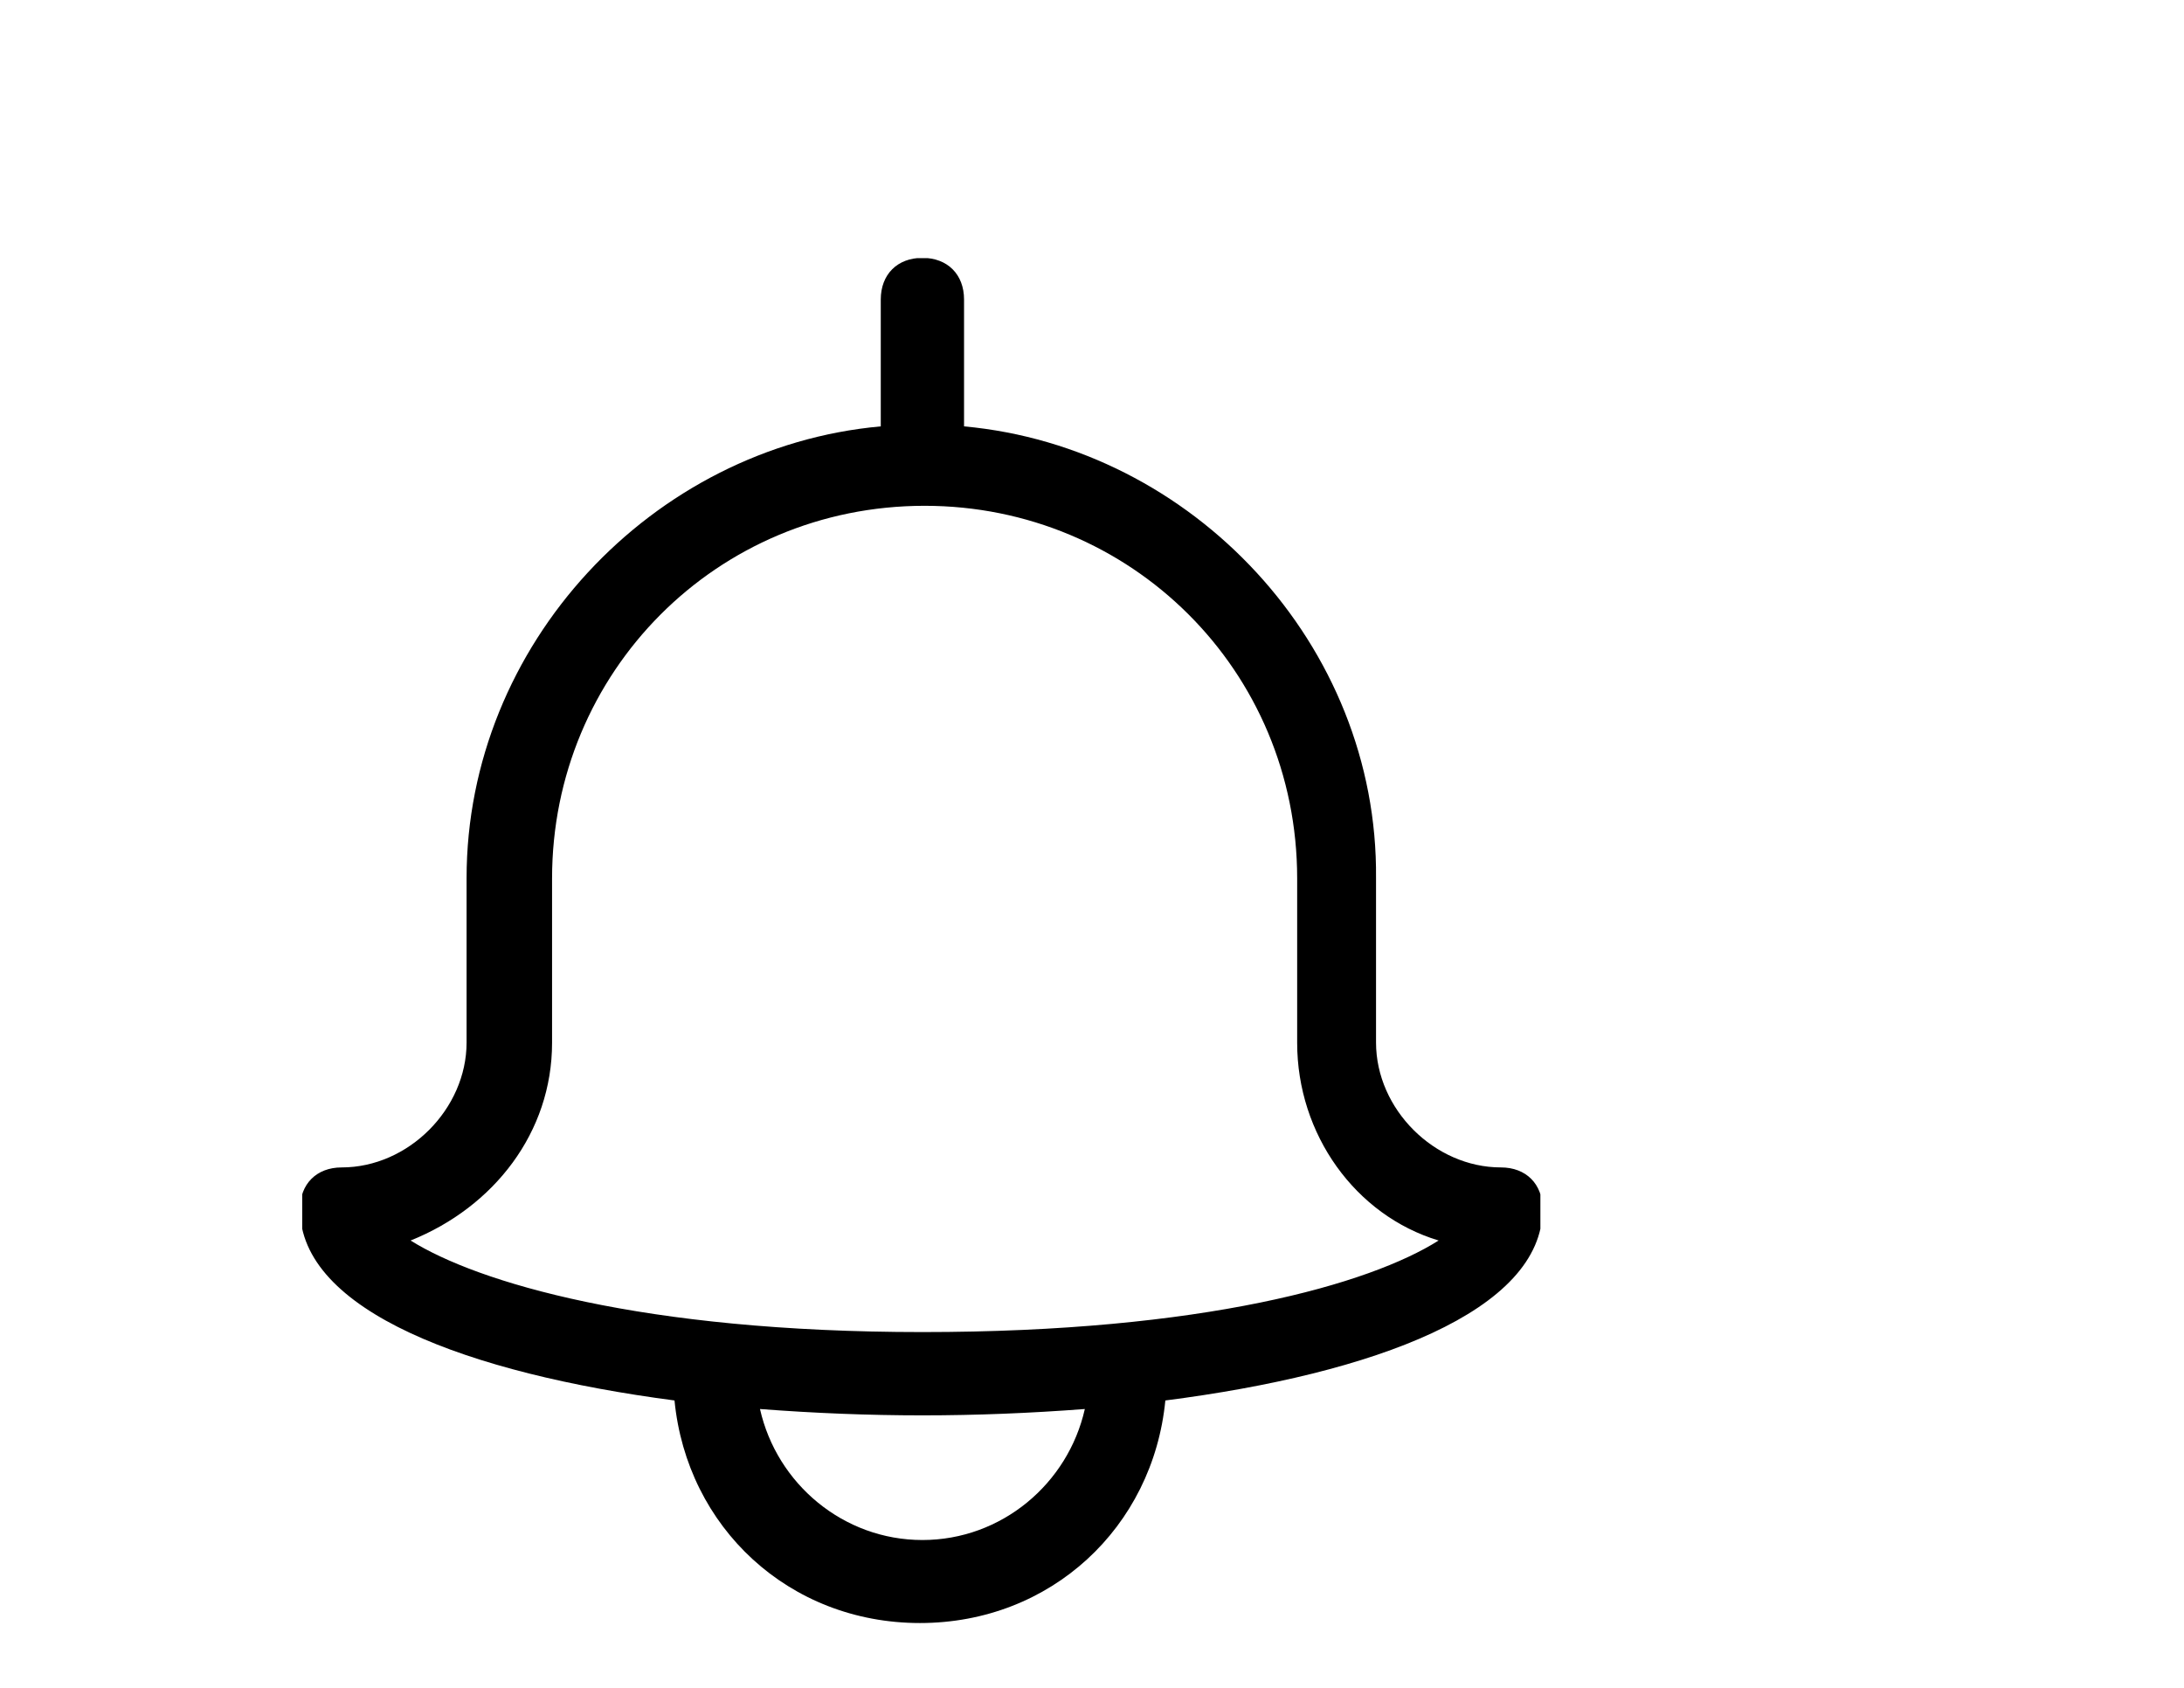
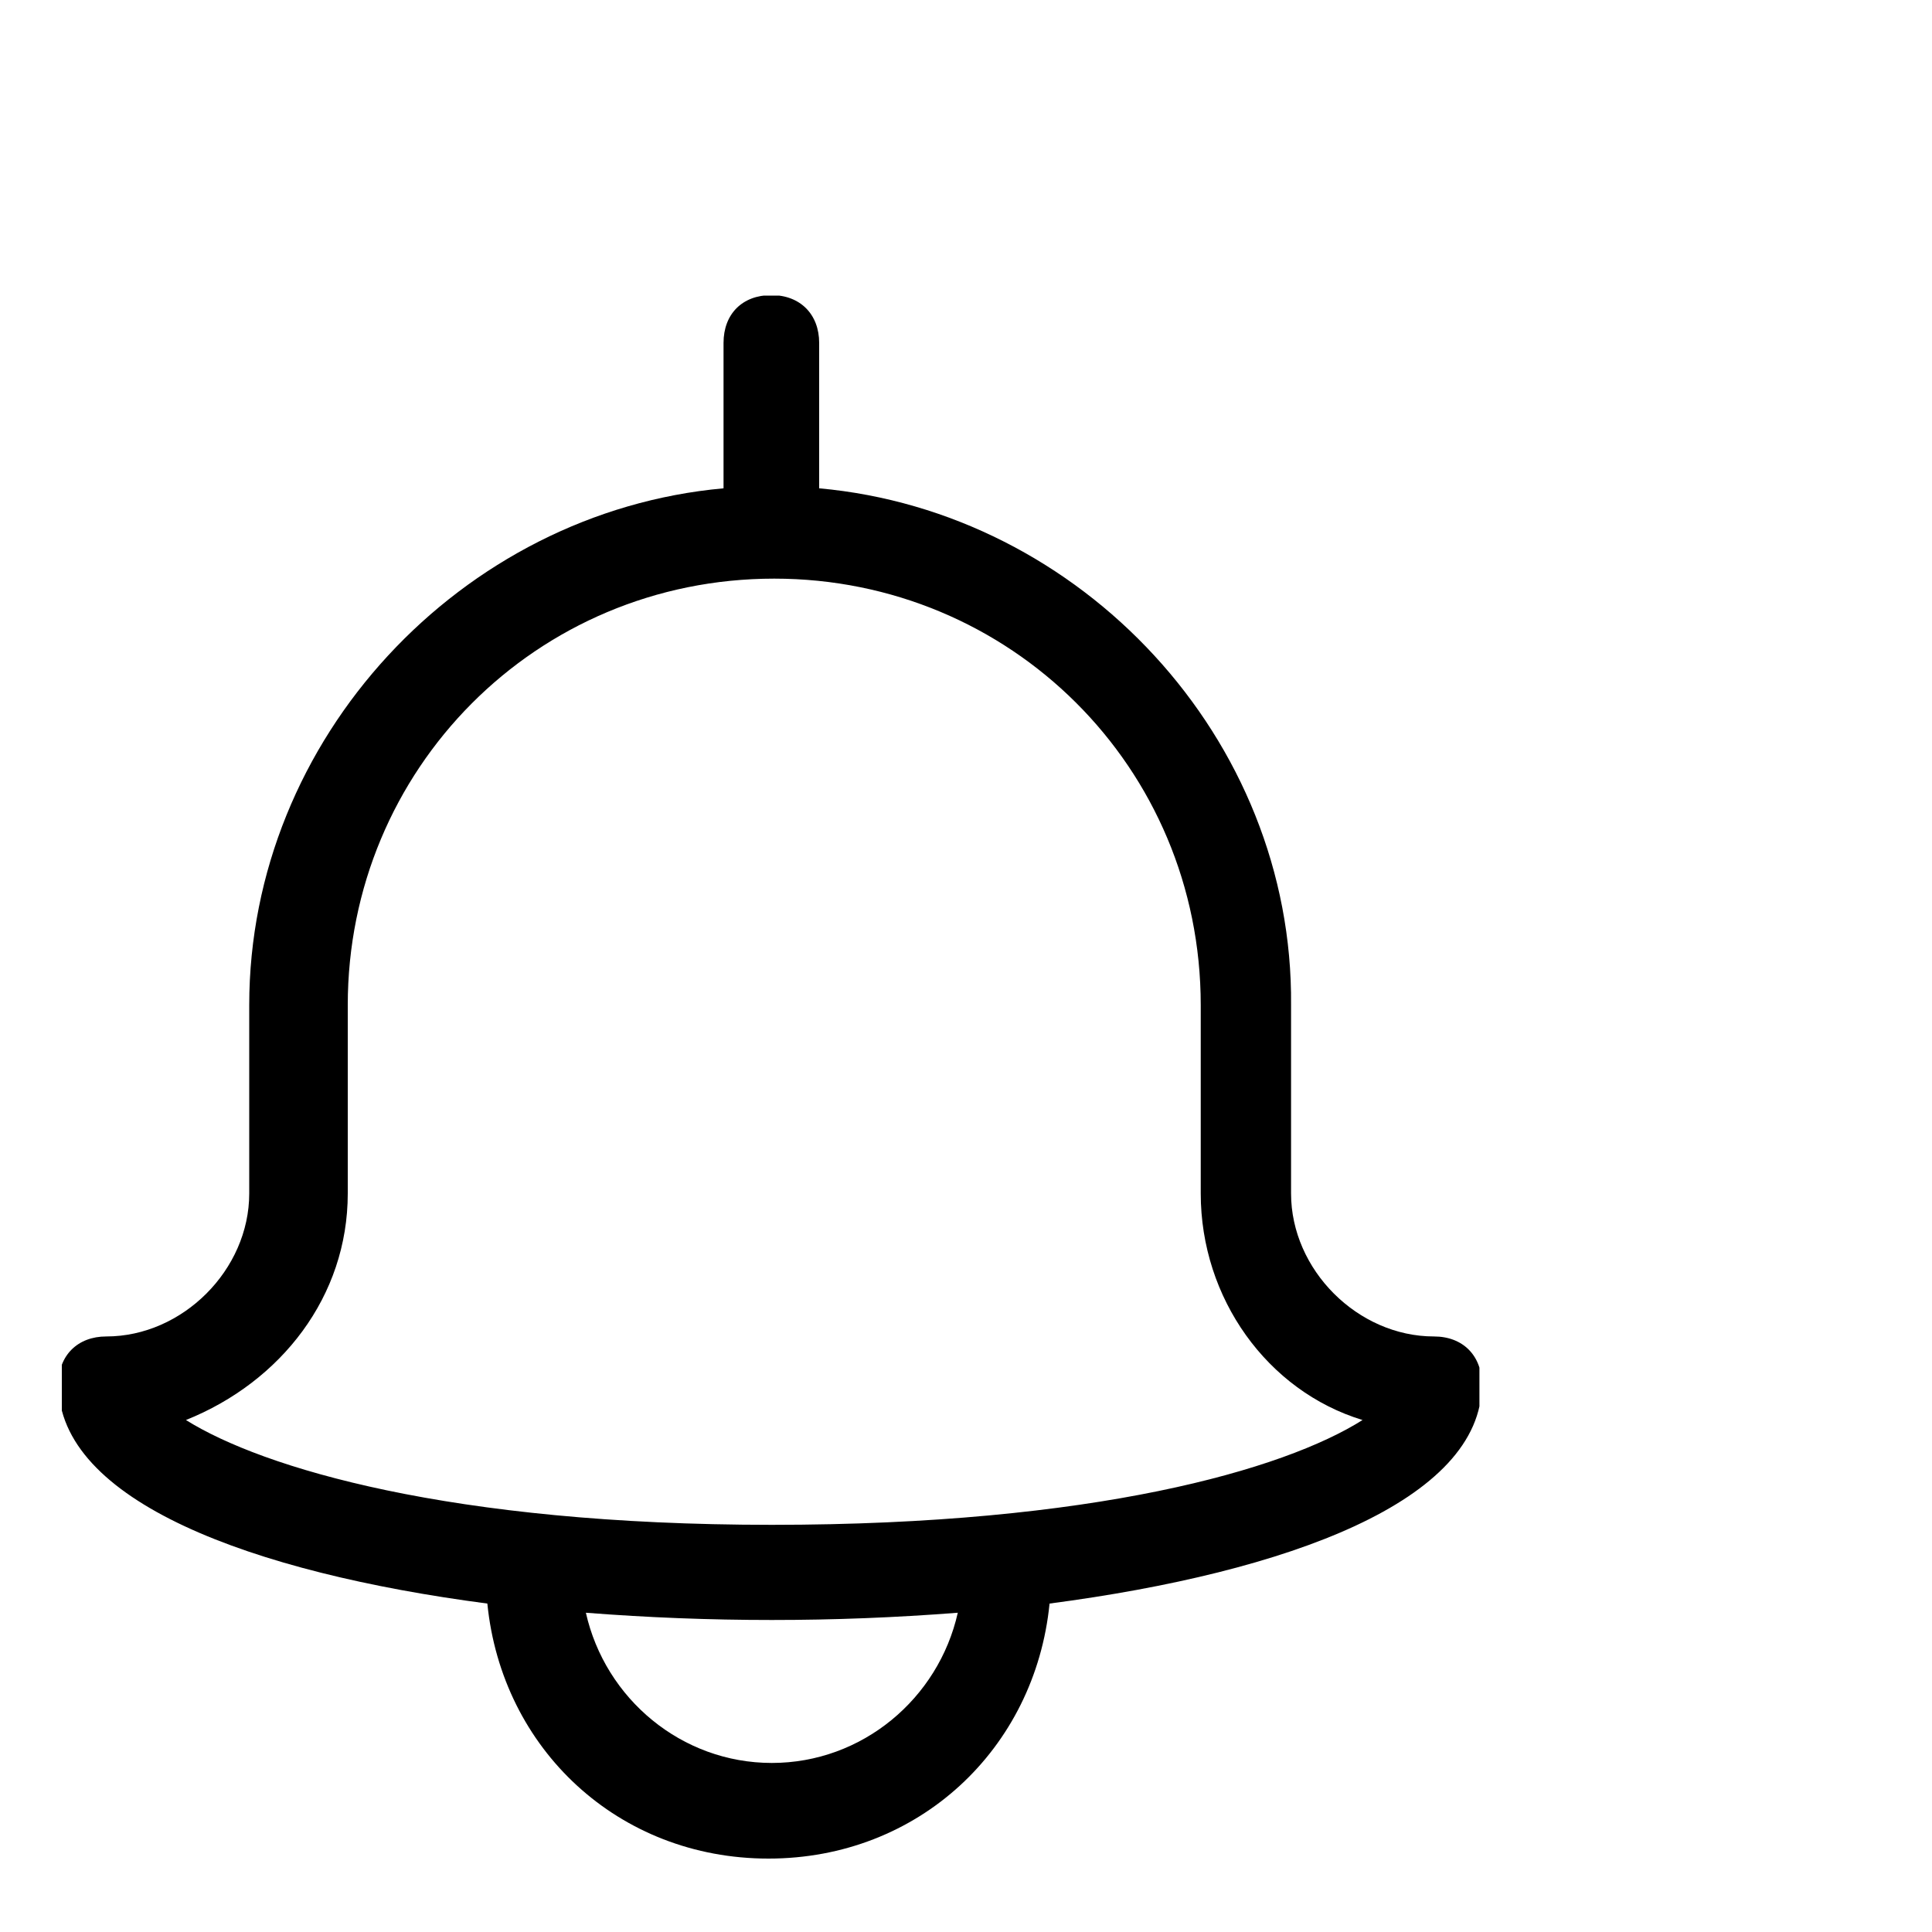
- <svg xmlns="http://www.w3.org/2000/svg" xmlns:xlink="http://www.w3.org/1999/xlink" version="1.1" id="Layer_1" x="0px" y="0px" viewBox="0 0 792 612" enable-background="new 0 0 792 612" xml:space="preserve">
+ <svg xmlns="http://www.w3.org/2000/svg" xmlns:xlink="http://www.w3.org/1999/xlink" version="1.1" id="Layer_1" x="0px" y="0px" viewBox="0 0 400 400" enable-background="new 0 0 400 400" xml:space="preserve">
  <g>
    <g>
      <g>
        <defs>
-           <rect id="SVGID_1_" x="109.6" y="93.6" width="449" height="496.5" />
+           <rect id="SVGID_1_" x="12.8" y="61.2" width="293.5" height="324.5" />
        </defs>
        <clipPath id="SVGID_2_">
          <use xlink:href="#SVGID_1_" overflow="visible" />
        </clipPath>
-         <path clip-path="url(#SVGID_2_)" d="M559.4,438.4c0-9.1-6-15.1-15.1-15.1c-24.1,0-45.3-21.1-45.3-45.3v-59.6     c0.8-84.5-66.4-156.2-149.4-163.8v-46c0-9.1-6-15.1-15.1-15.1c-9.1,0-15.1,6-15.1,15.1v46c-83,7.5-150.2,79.2-150.2,163.8v59.6     c0,24.1-21.1,45.3-45.3,45.3c-9.1,0-15.1,6-15.1,15.1c0,37,61.1,59.6,135.8,69.4c4.5,46,41.5,80.7,89,80.7s84.5-34.7,89-80.7     C498.3,498.1,559.4,475.4,559.4,438.4L559.4,438.4z M334.5,558.4c-28.7,0-52.8-20.4-58.9-47.5c19.6,1.5,39.2,2.3,58.9,2.3     c19.6,0,39.2-0.8,58.9-2.3C387.3,538,363.2,558.4,334.5,558.4L334.5,558.4z M334.5,483c-101.9,0-161.5-18.1-185.6-33.2     c30.2-12.1,51.3-39.2,51.3-71.7v-59.6c0-74.7,59.6-135.1,135.1-135.1c74.7,0,135.1,59.6,135.1,135.1v59.6     c0,33.2,21.1,62.6,51.3,71.7C496.7,465.6,436.4,483,334.5,483L334.5,483z" />
+         <path clip-path="url(#SVGID_2_)" d="M306.8,286.6c0-5.9-3.9-9.9-9.9-9.9c-15.8,0-29.6-13.8-29.6-29.6v-39     c0.5-55.2-43.4-102.1-97.7-107V71c0-5.9-3.9-9.9-9.9-9.9s-9.9,3.9-9.9,9.9v30.1c-54.3,4.9-98.2,51.8-98.2,107v39     c0,15.8-13.8,29.6-29.6,29.6c-5.9,0-9.9,3.9-9.9,9.9c0,24.2,40,39,88.8,45.4c3,30.1,27.1,52.8,58.2,52.8s55.2-22.7,58.2-52.8     C266.8,325.5,306.8,310.7,306.8,286.6L306.8,286.6z M159.8,365c-18.7,0-34.5-13.3-38.5-31.1c12.8,1,25.6,1.5,38.5,1.5     s25.6-0.5,38.5-1.5C194.3,351.7,178.5,365,159.8,365L159.8,365z M159.8,315.7c-66.6,0-105.5-11.8-121.3-21.7     c19.7-7.9,33.5-25.6,33.5-46.9v-39c0-48.8,39-88.3,88.3-88.3c48.8,0,88.3,39,88.3,88.3v39c0,21.7,13.8,40.9,33.5,46.9     C265.8,304.3,226.4,315.7,159.8,315.7L159.8,315.7z" />
      </g>
    </g>
  </g>
</svg>
